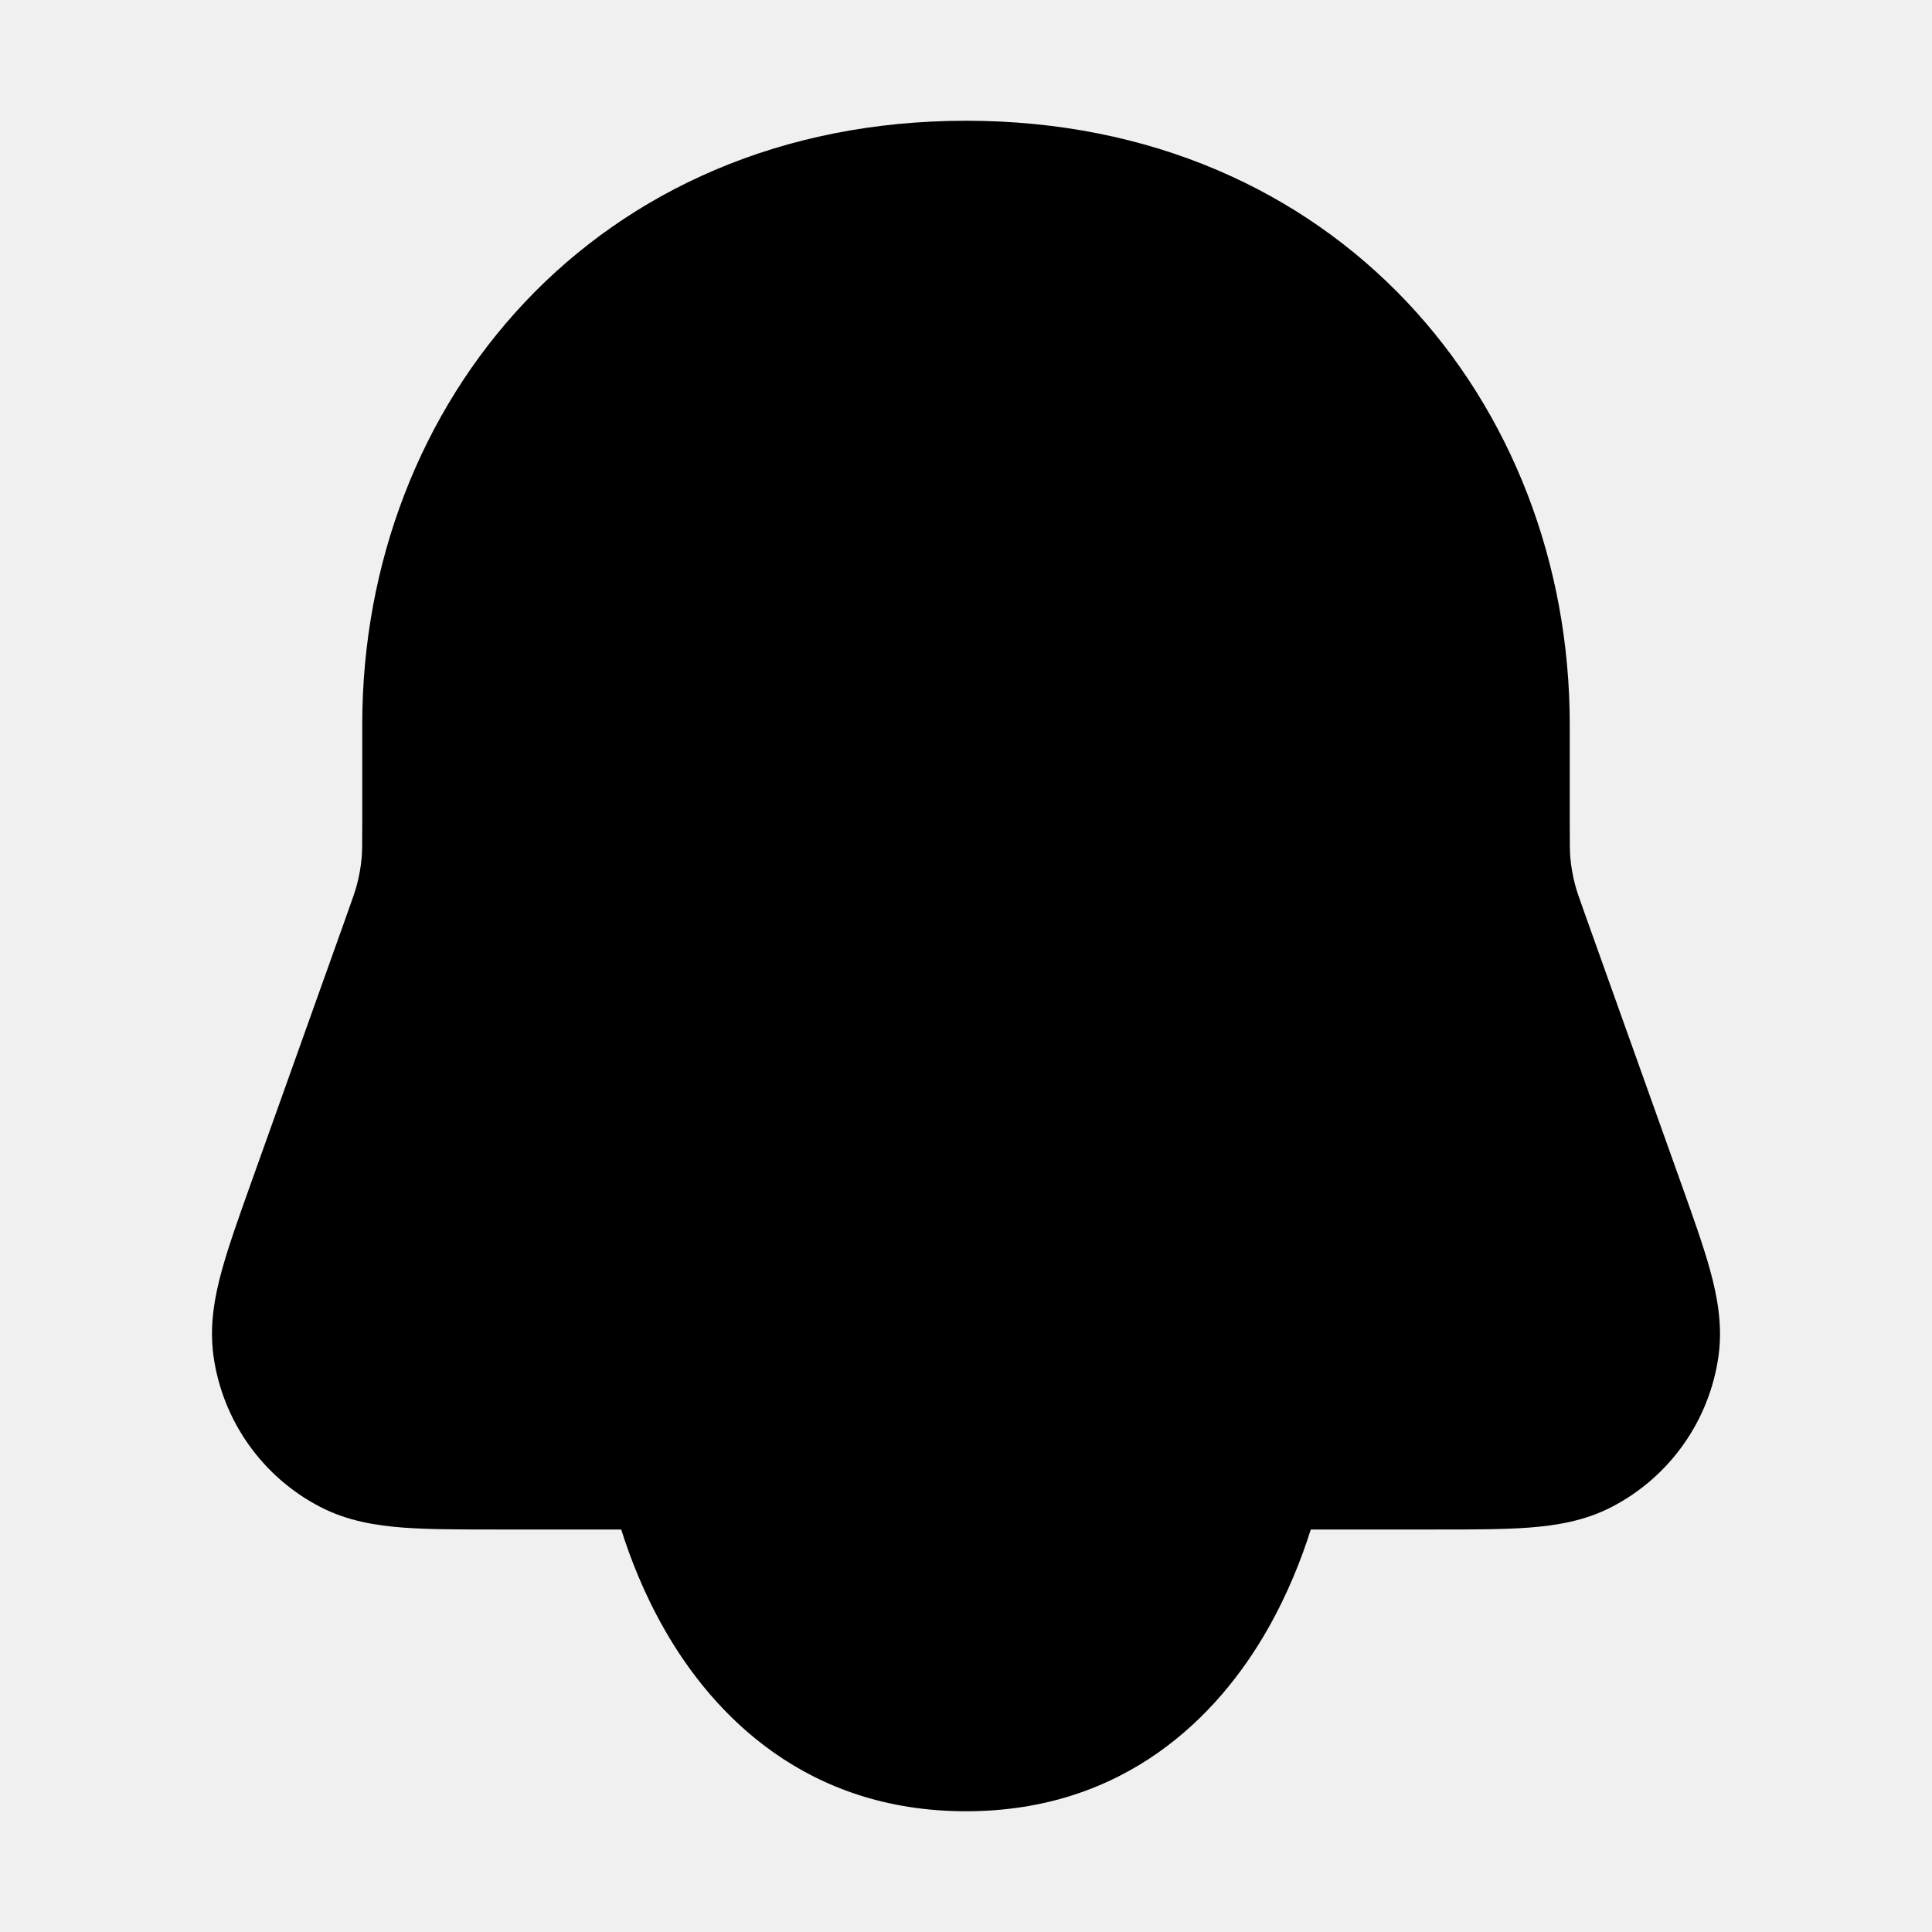
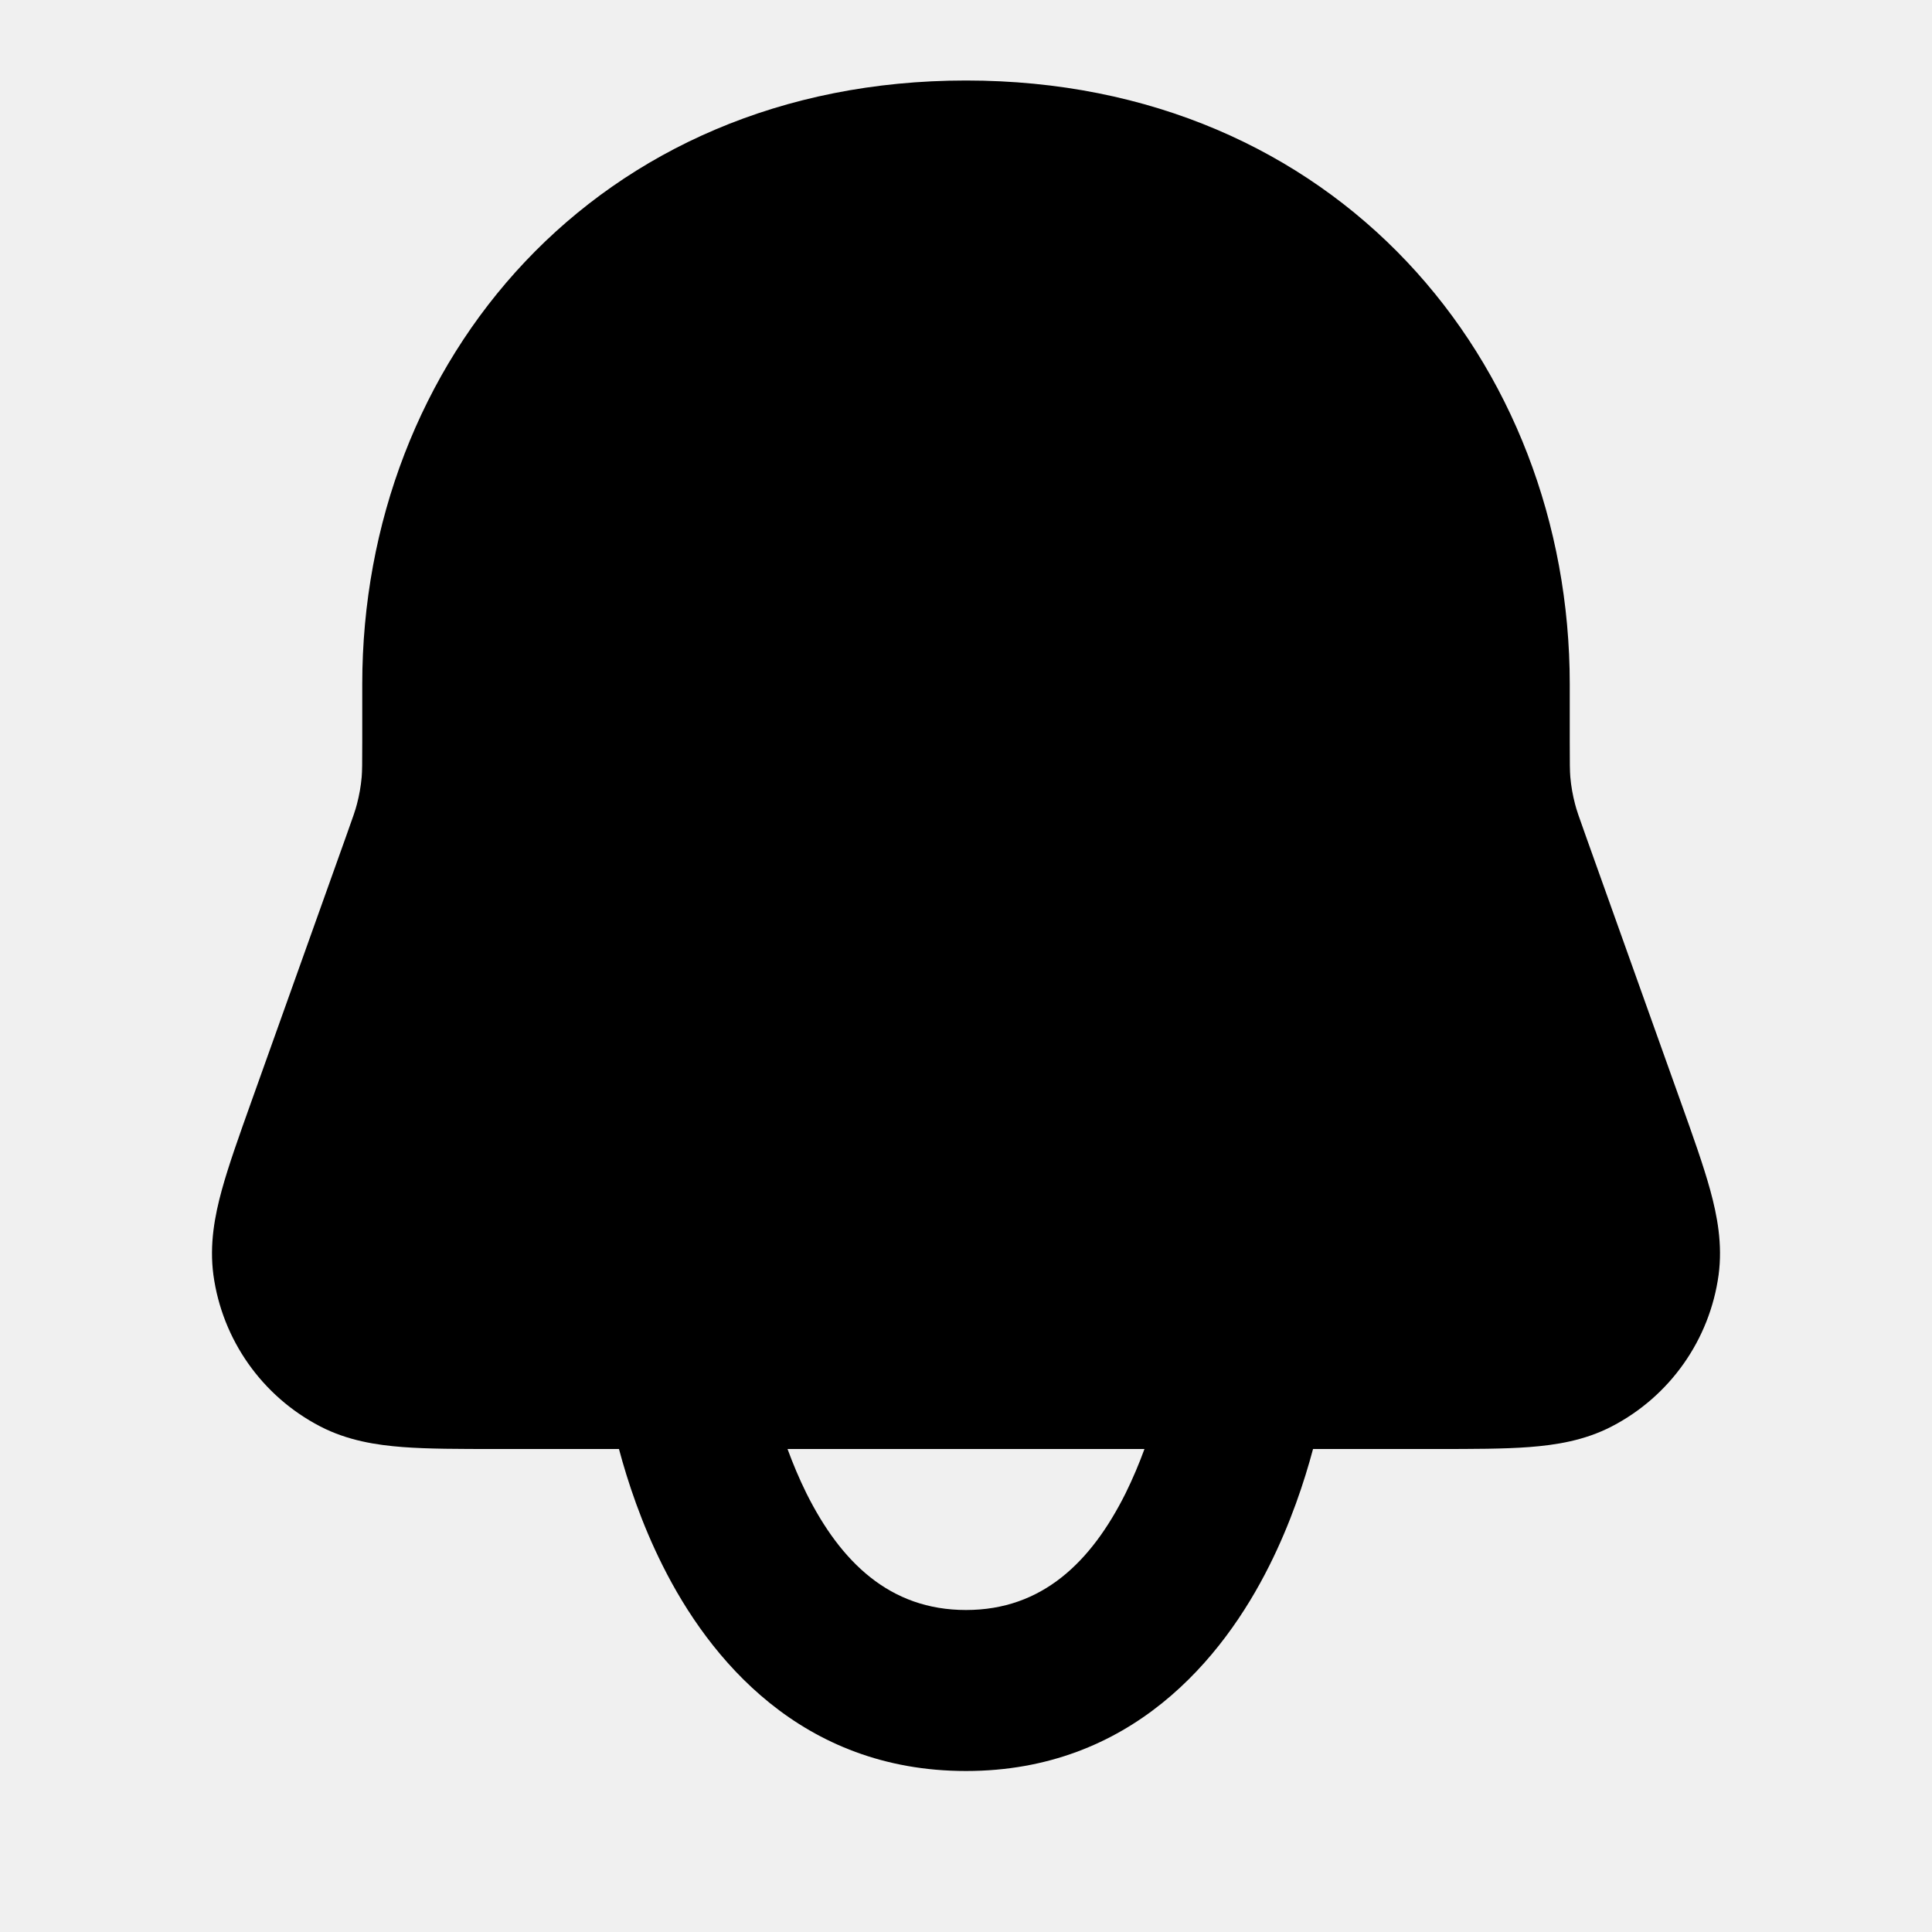
<svg xmlns="http://www.w3.org/2000/svg" width="24" height="24" viewBox="0 0 24 24" fill="none">
  <g clip-path="url(#clip0)">
-     <path fill-rule="evenodd" clip-rule="evenodd" d="M4.5 9C4.5 4.999 7.397 1.5 12 1.5C16.602 1.5 19.5 4.999 19.5 9V10.22C19.5 10.496 19.501 10.576 19.507 10.652C19.517 10.766 19.537 10.879 19.566 10.989C19.585 11.063 19.611 11.139 19.704 11.398L20.88 14.691C21.03 15.111 21.161 15.478 21.245 15.784C21.332 16.101 21.4 16.458 21.349 16.837C21.239 17.643 20.744 18.345 20.023 18.719C19.683 18.896 19.323 18.951 18.996 18.976C18.679 19 18.289 19 17.843 19H16.283C16.171 19.356 15.999 19.798 15.743 20.246C15.135 21.311 13.98 22.5 12 22.5C10.02 22.5 8.865 21.311 8.257 20.246C8 19.798 7.829 19.356 7.717 19H6.157C5.711 19 5.321 19 5.004 18.976C4.677 18.951 4.318 18.896 3.977 18.719C3.256 18.345 2.761 17.643 2.651 16.837C2.6 16.458 2.668 16.101 2.755 15.784C2.839 15.478 2.97 15.111 3.12 14.691L4.296 11.398C4.389 11.139 4.415 11.063 4.434 10.989C4.463 10.879 4.483 10.766 4.493 10.652C4.499 10.576 4.5 10.496 4.5 10.22V9Z" fill="black" />
+     <path fill-rule="evenodd" clip-rule="evenodd" d="M4.5 8.5C4.5 4.499 7.397 1 12 1C16.602 1 19.5 4.499 19.5 8.5V9.221C19.5 9.496 19.501 9.576 19.507 9.652C19.517 9.766 19.537 9.879 19.566 9.989C19.585 10.063 19.611 10.139 19.704 10.398L20.88 13.691C21.03 14.111 21.161 14.478 21.245 14.784C21.332 15.101 21.4 15.458 21.349 15.838C21.239 16.643 20.744 17.345 20.023 17.719C19.683 17.896 19.323 17.951 18.996 17.976C18.679 18 18.289 18 17.843 18H16.311C16.203 18.405 16.032 18.922 15.769 19.447C15.193 20.6 14.05 22 12 22C9.95 22 8.807 20.6 8.231 19.447C7.968 18.922 7.797 18.405 7.689 18H6.157C5.711 18 5.321 18 5.004 17.976C4.677 17.951 4.318 17.896 3.977 17.719C3.256 17.345 2.761 16.643 2.651 15.838C2.6 15.458 2.668 15.101 2.755 14.784C2.839 14.478 2.97 14.111 3.12 13.691L4.296 10.398C4.389 10.139 4.415 10.063 4.434 9.989C4.463 9.879 4.483 9.766 4.493 9.652C4.499 9.576 4.5 9.496 4.5 9.221V8.5ZM9.783 18C9.849 18.18 9.927 18.367 10.019 18.553C10.443 19.4 11.05 20 12 20C12.95 20 13.557 19.4 13.981 18.553C14.073 18.367 14.151 18.18 14.217 18H9.783Z" fill="black" />
  </g>
  <defs>
    <clipPath id="clip0">
      <rect width="24" height="24" fill="white" />
    </clipPath>
  </defs>
</svg>
